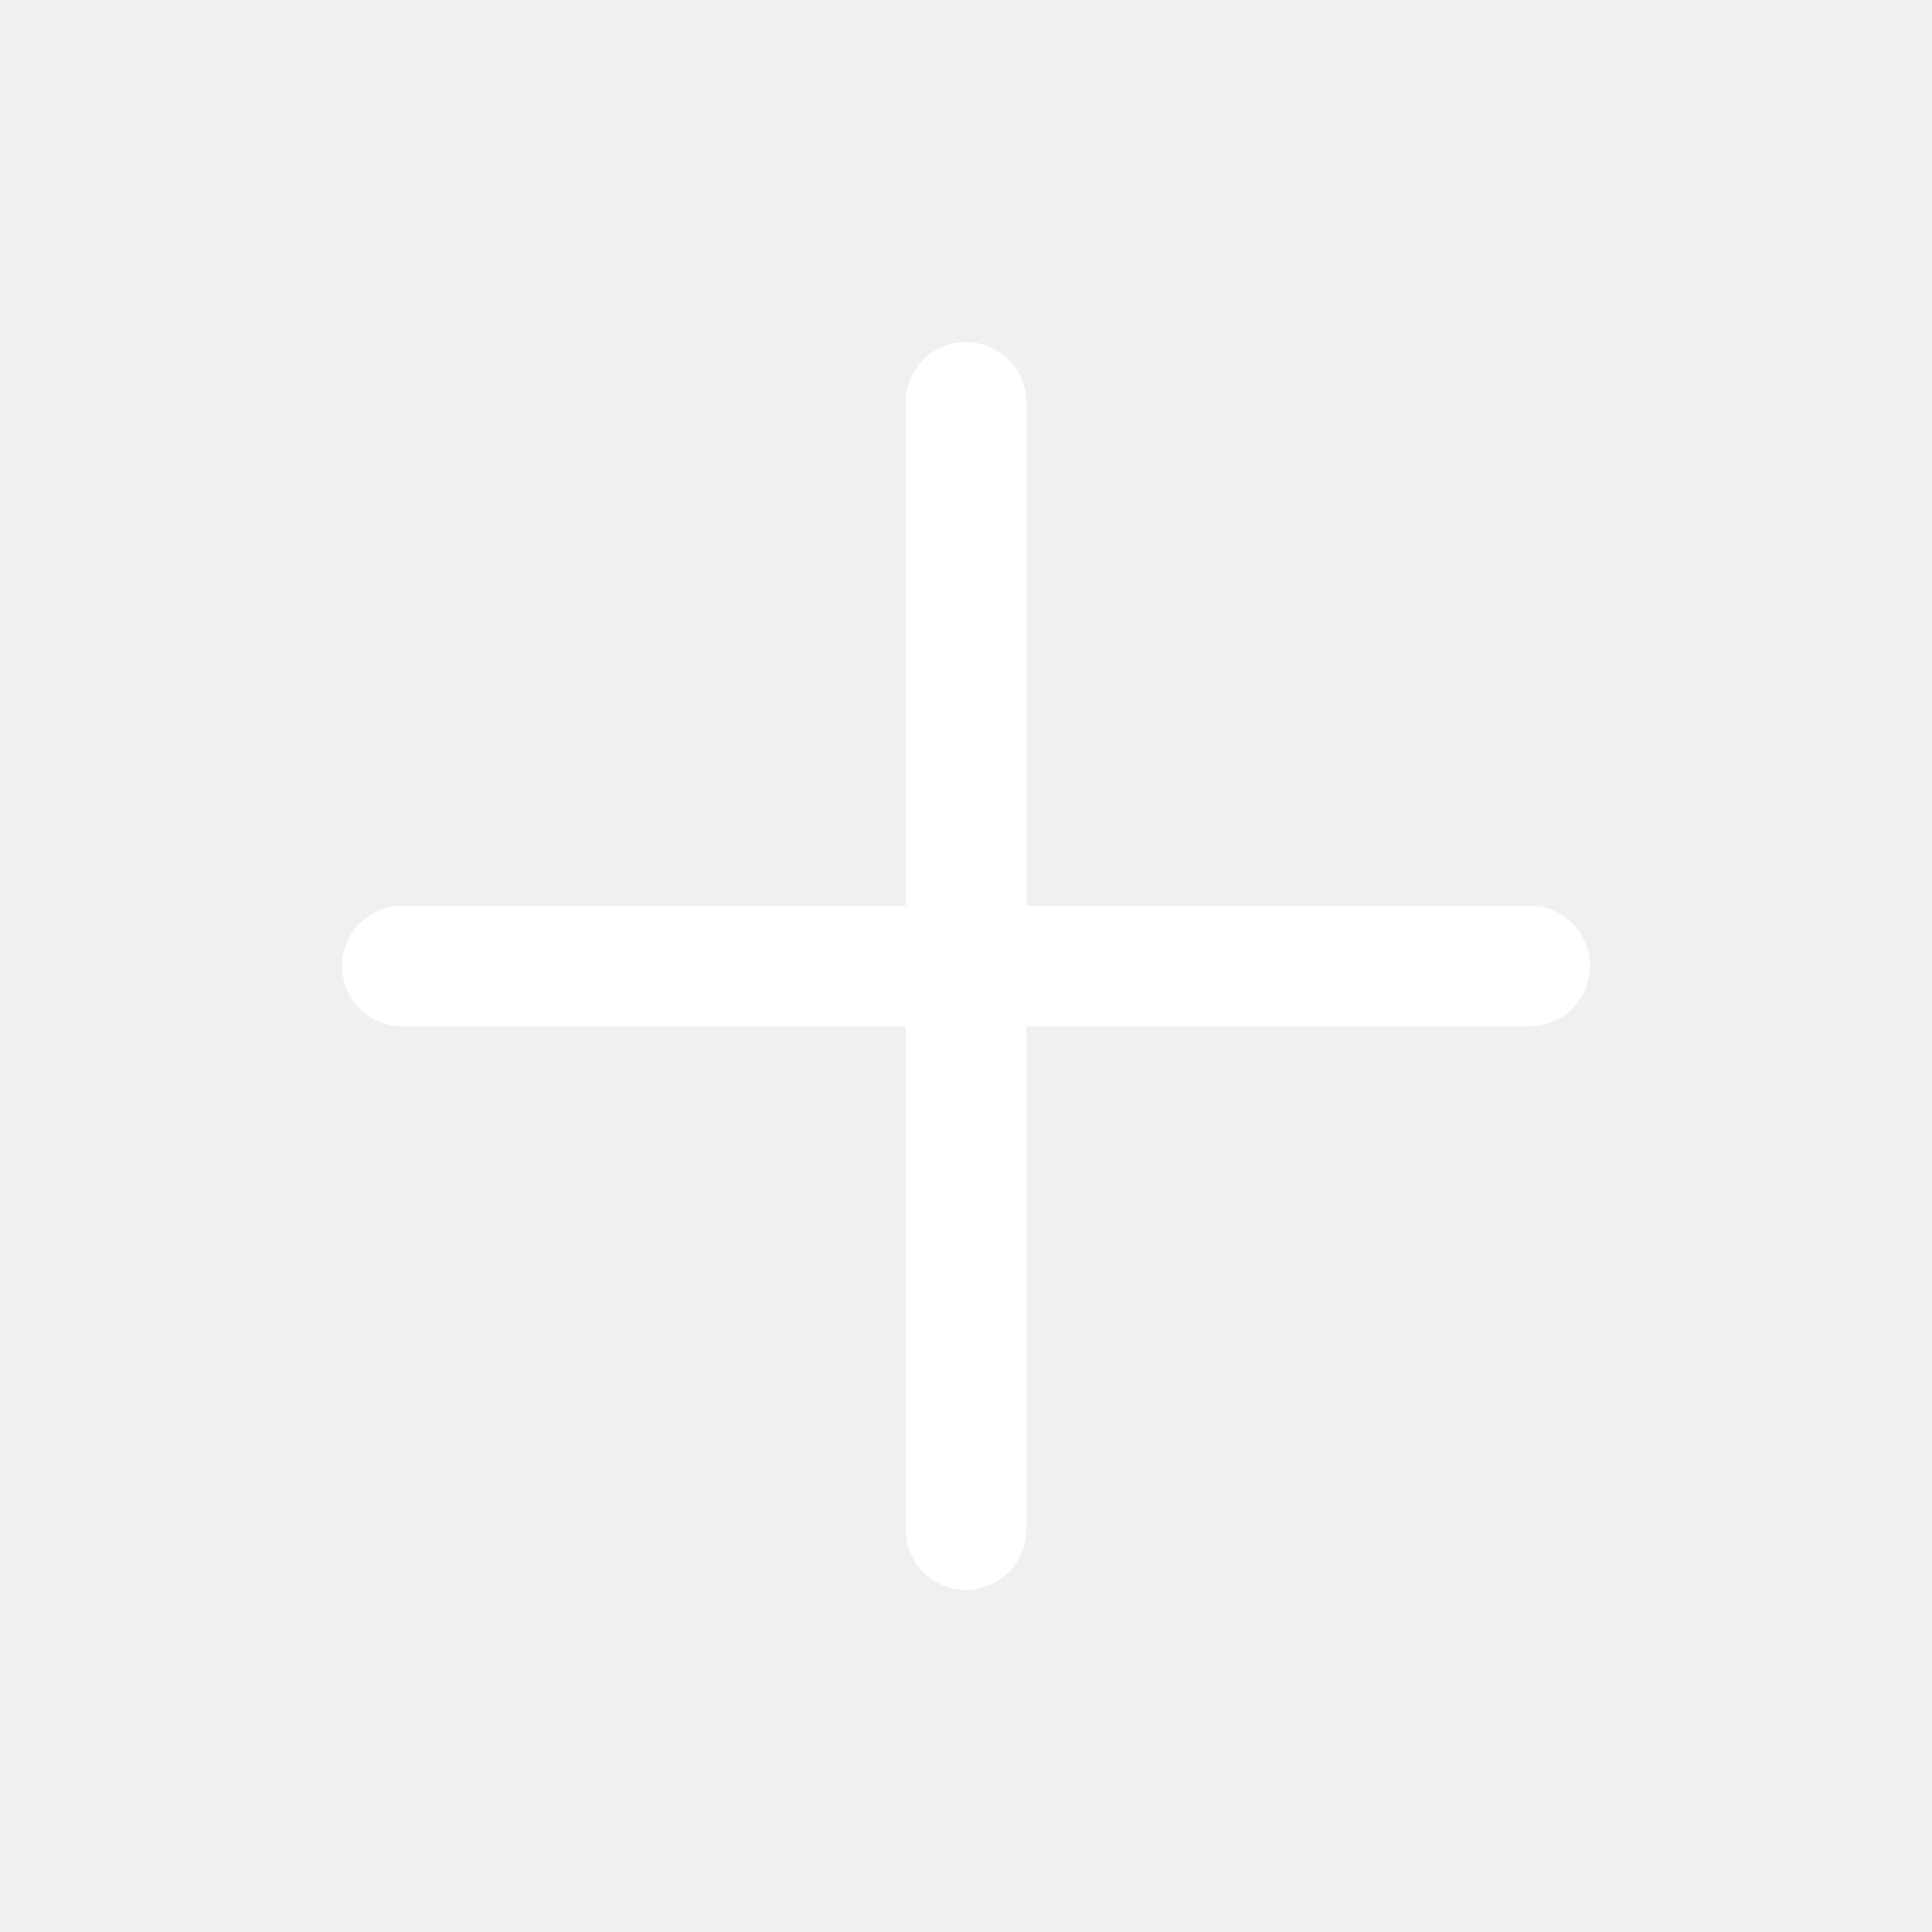
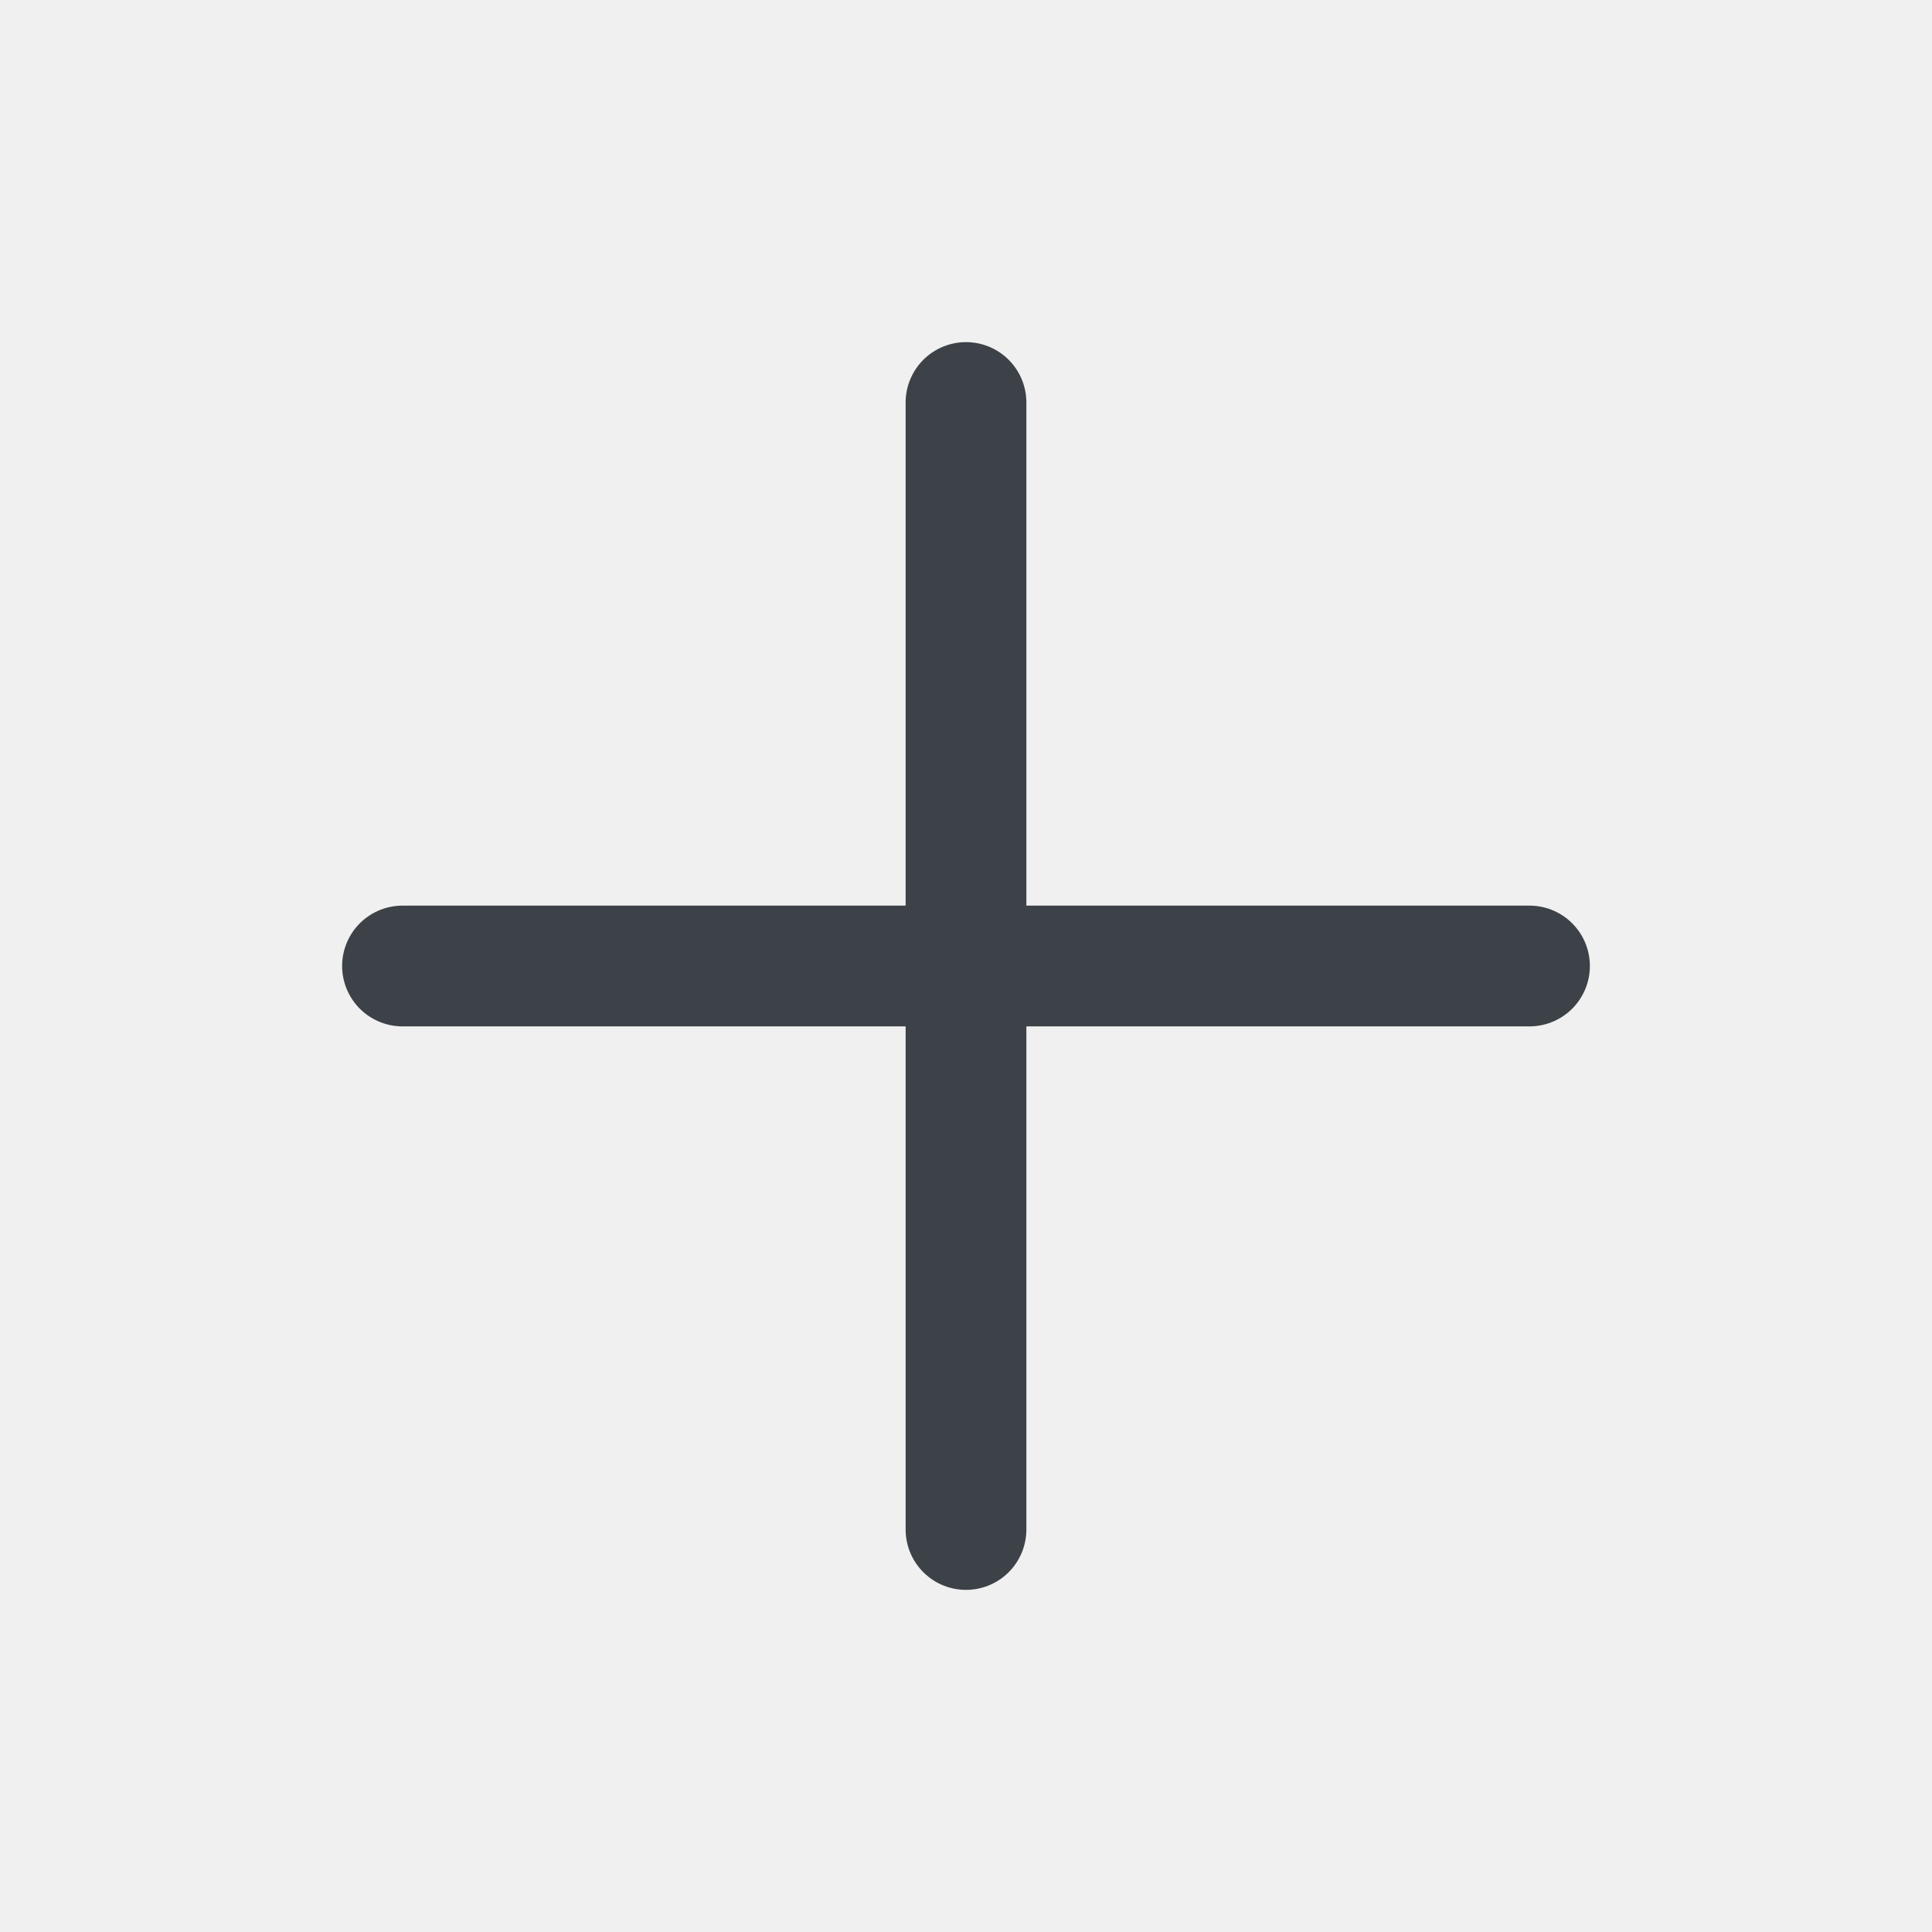
<svg xmlns="http://www.w3.org/2000/svg" width="24" height="24" viewBox="0 0 24 24" fill="none">
-   <path d="M12 5V19M5 12H19" stroke="white" stroke-width="1.5" stroke-linecap="round" stroke-linejoin="round" />
+   <path d="M12 5V19M5 12H19" stroke="#3D4248" stroke-width="1.5" stroke-linecap="round" stroke-linejoin="round" />
</svg>
